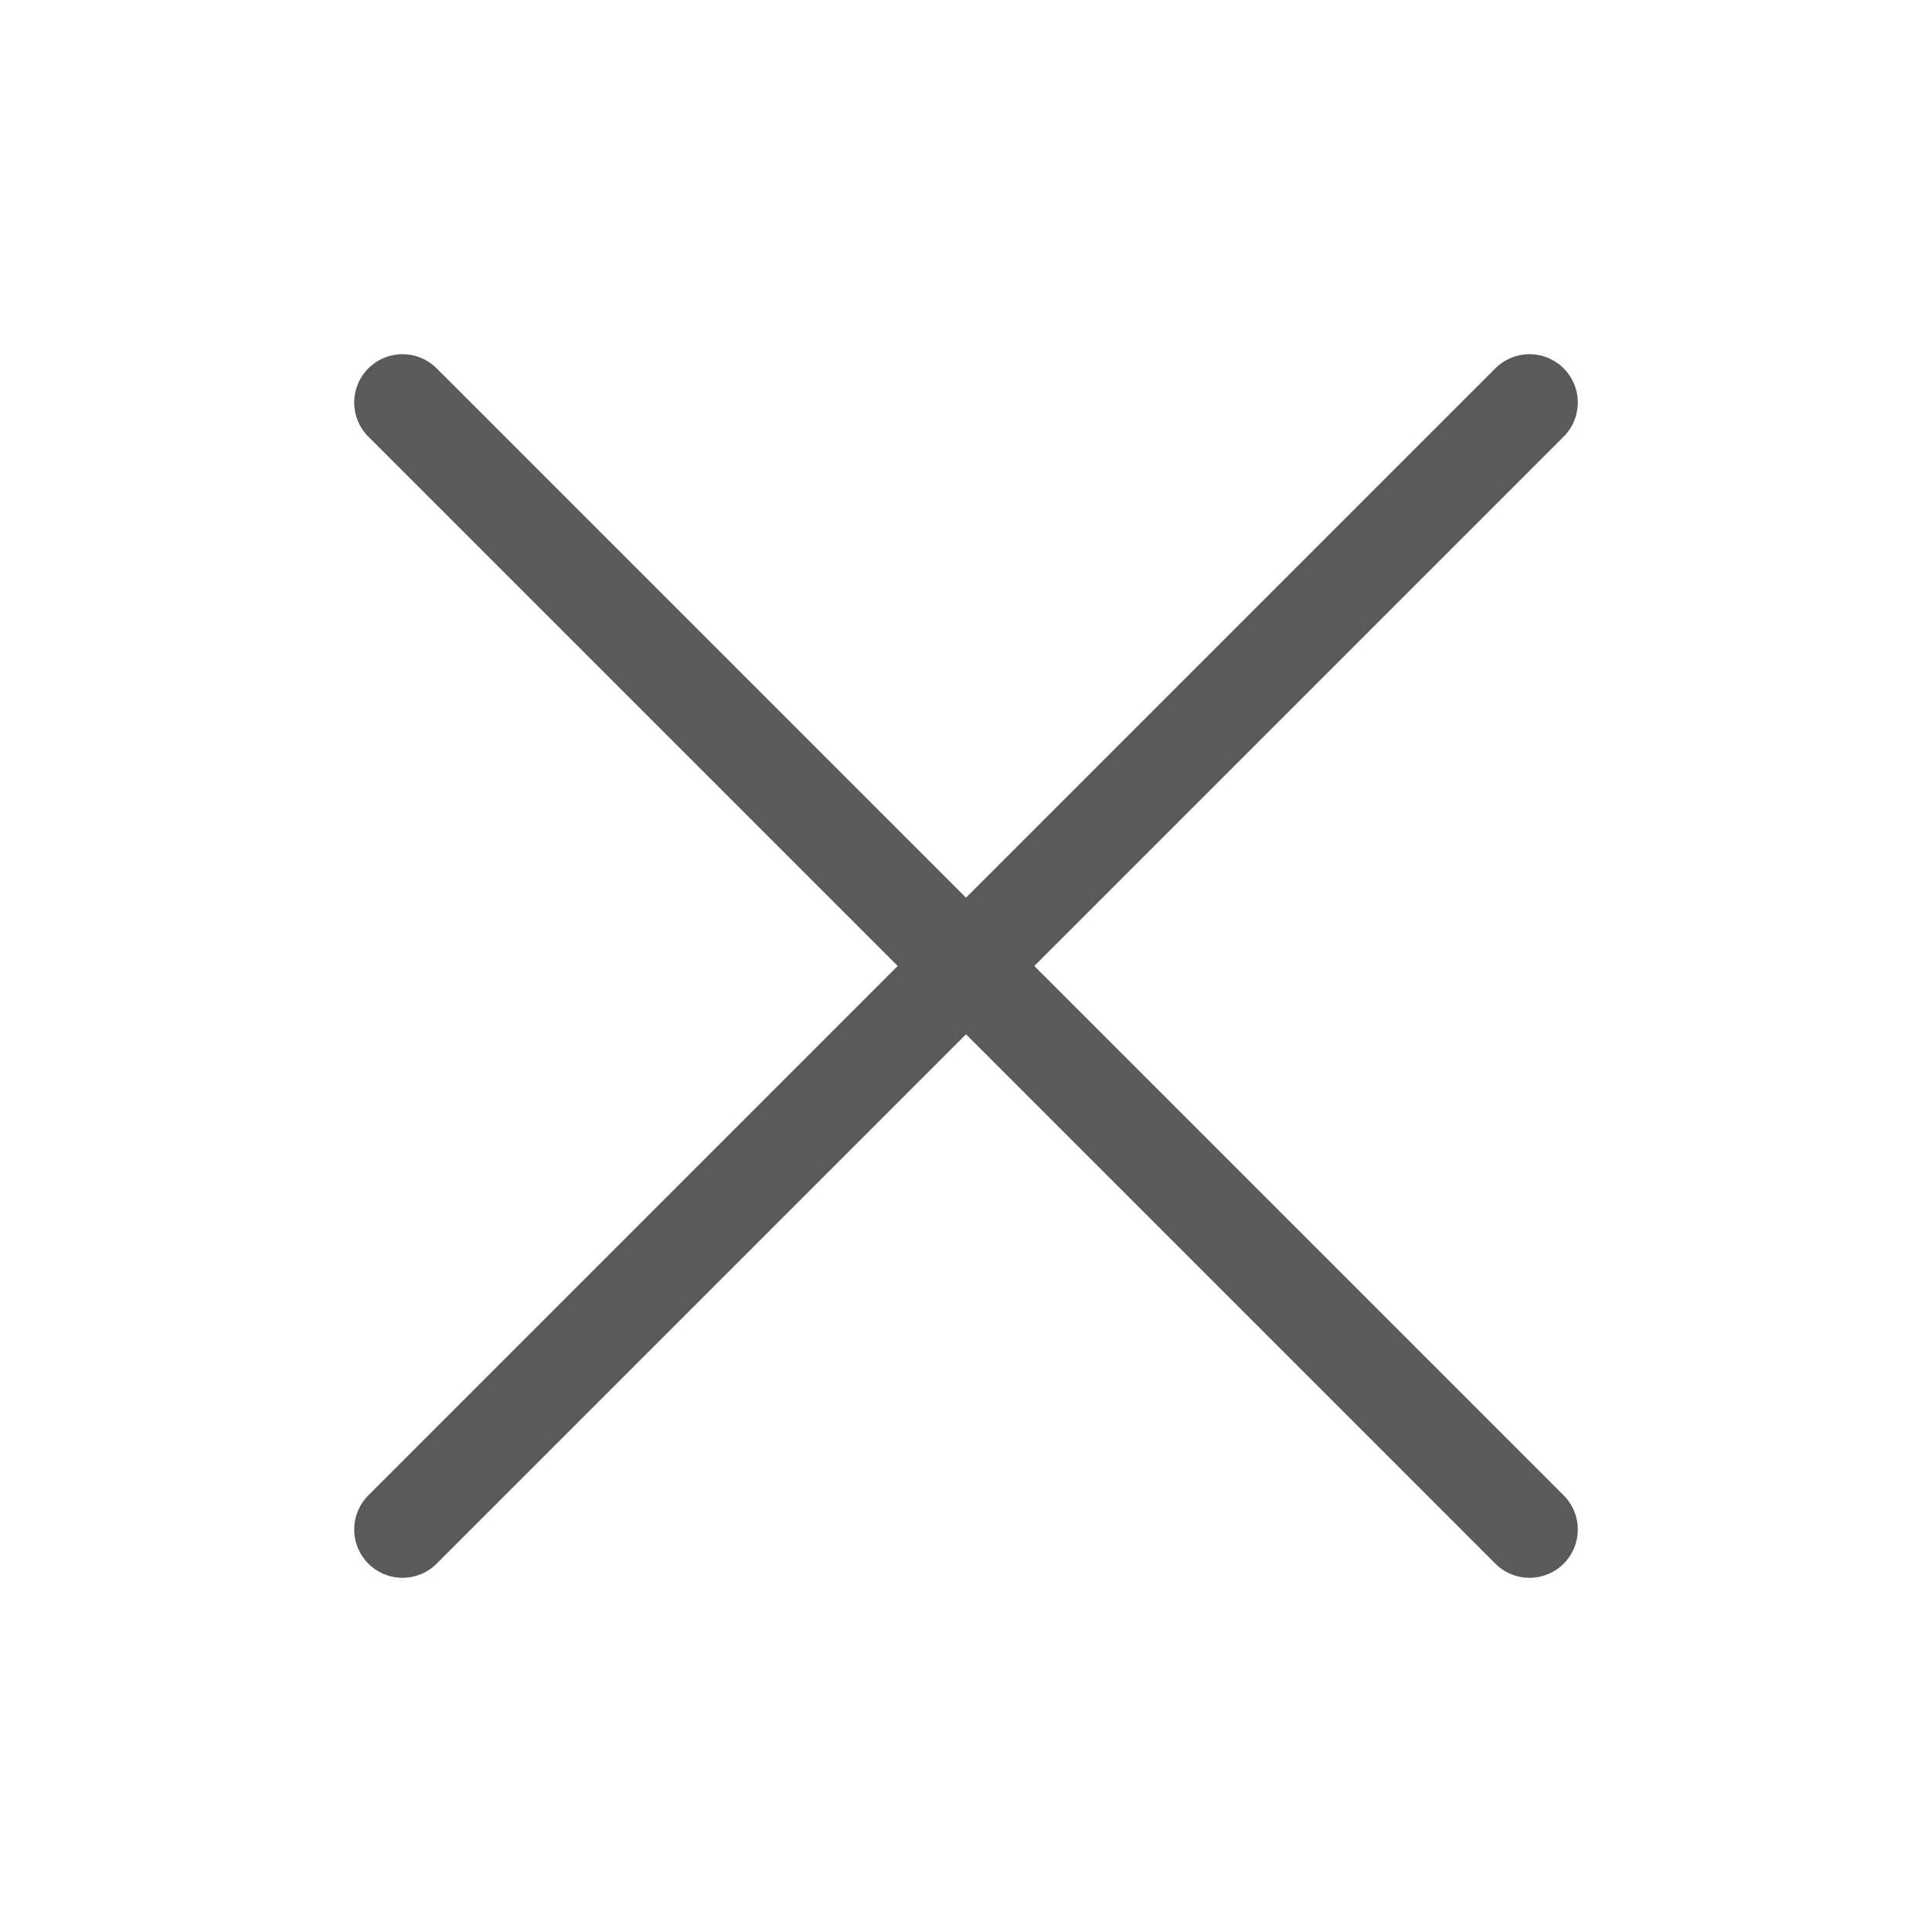
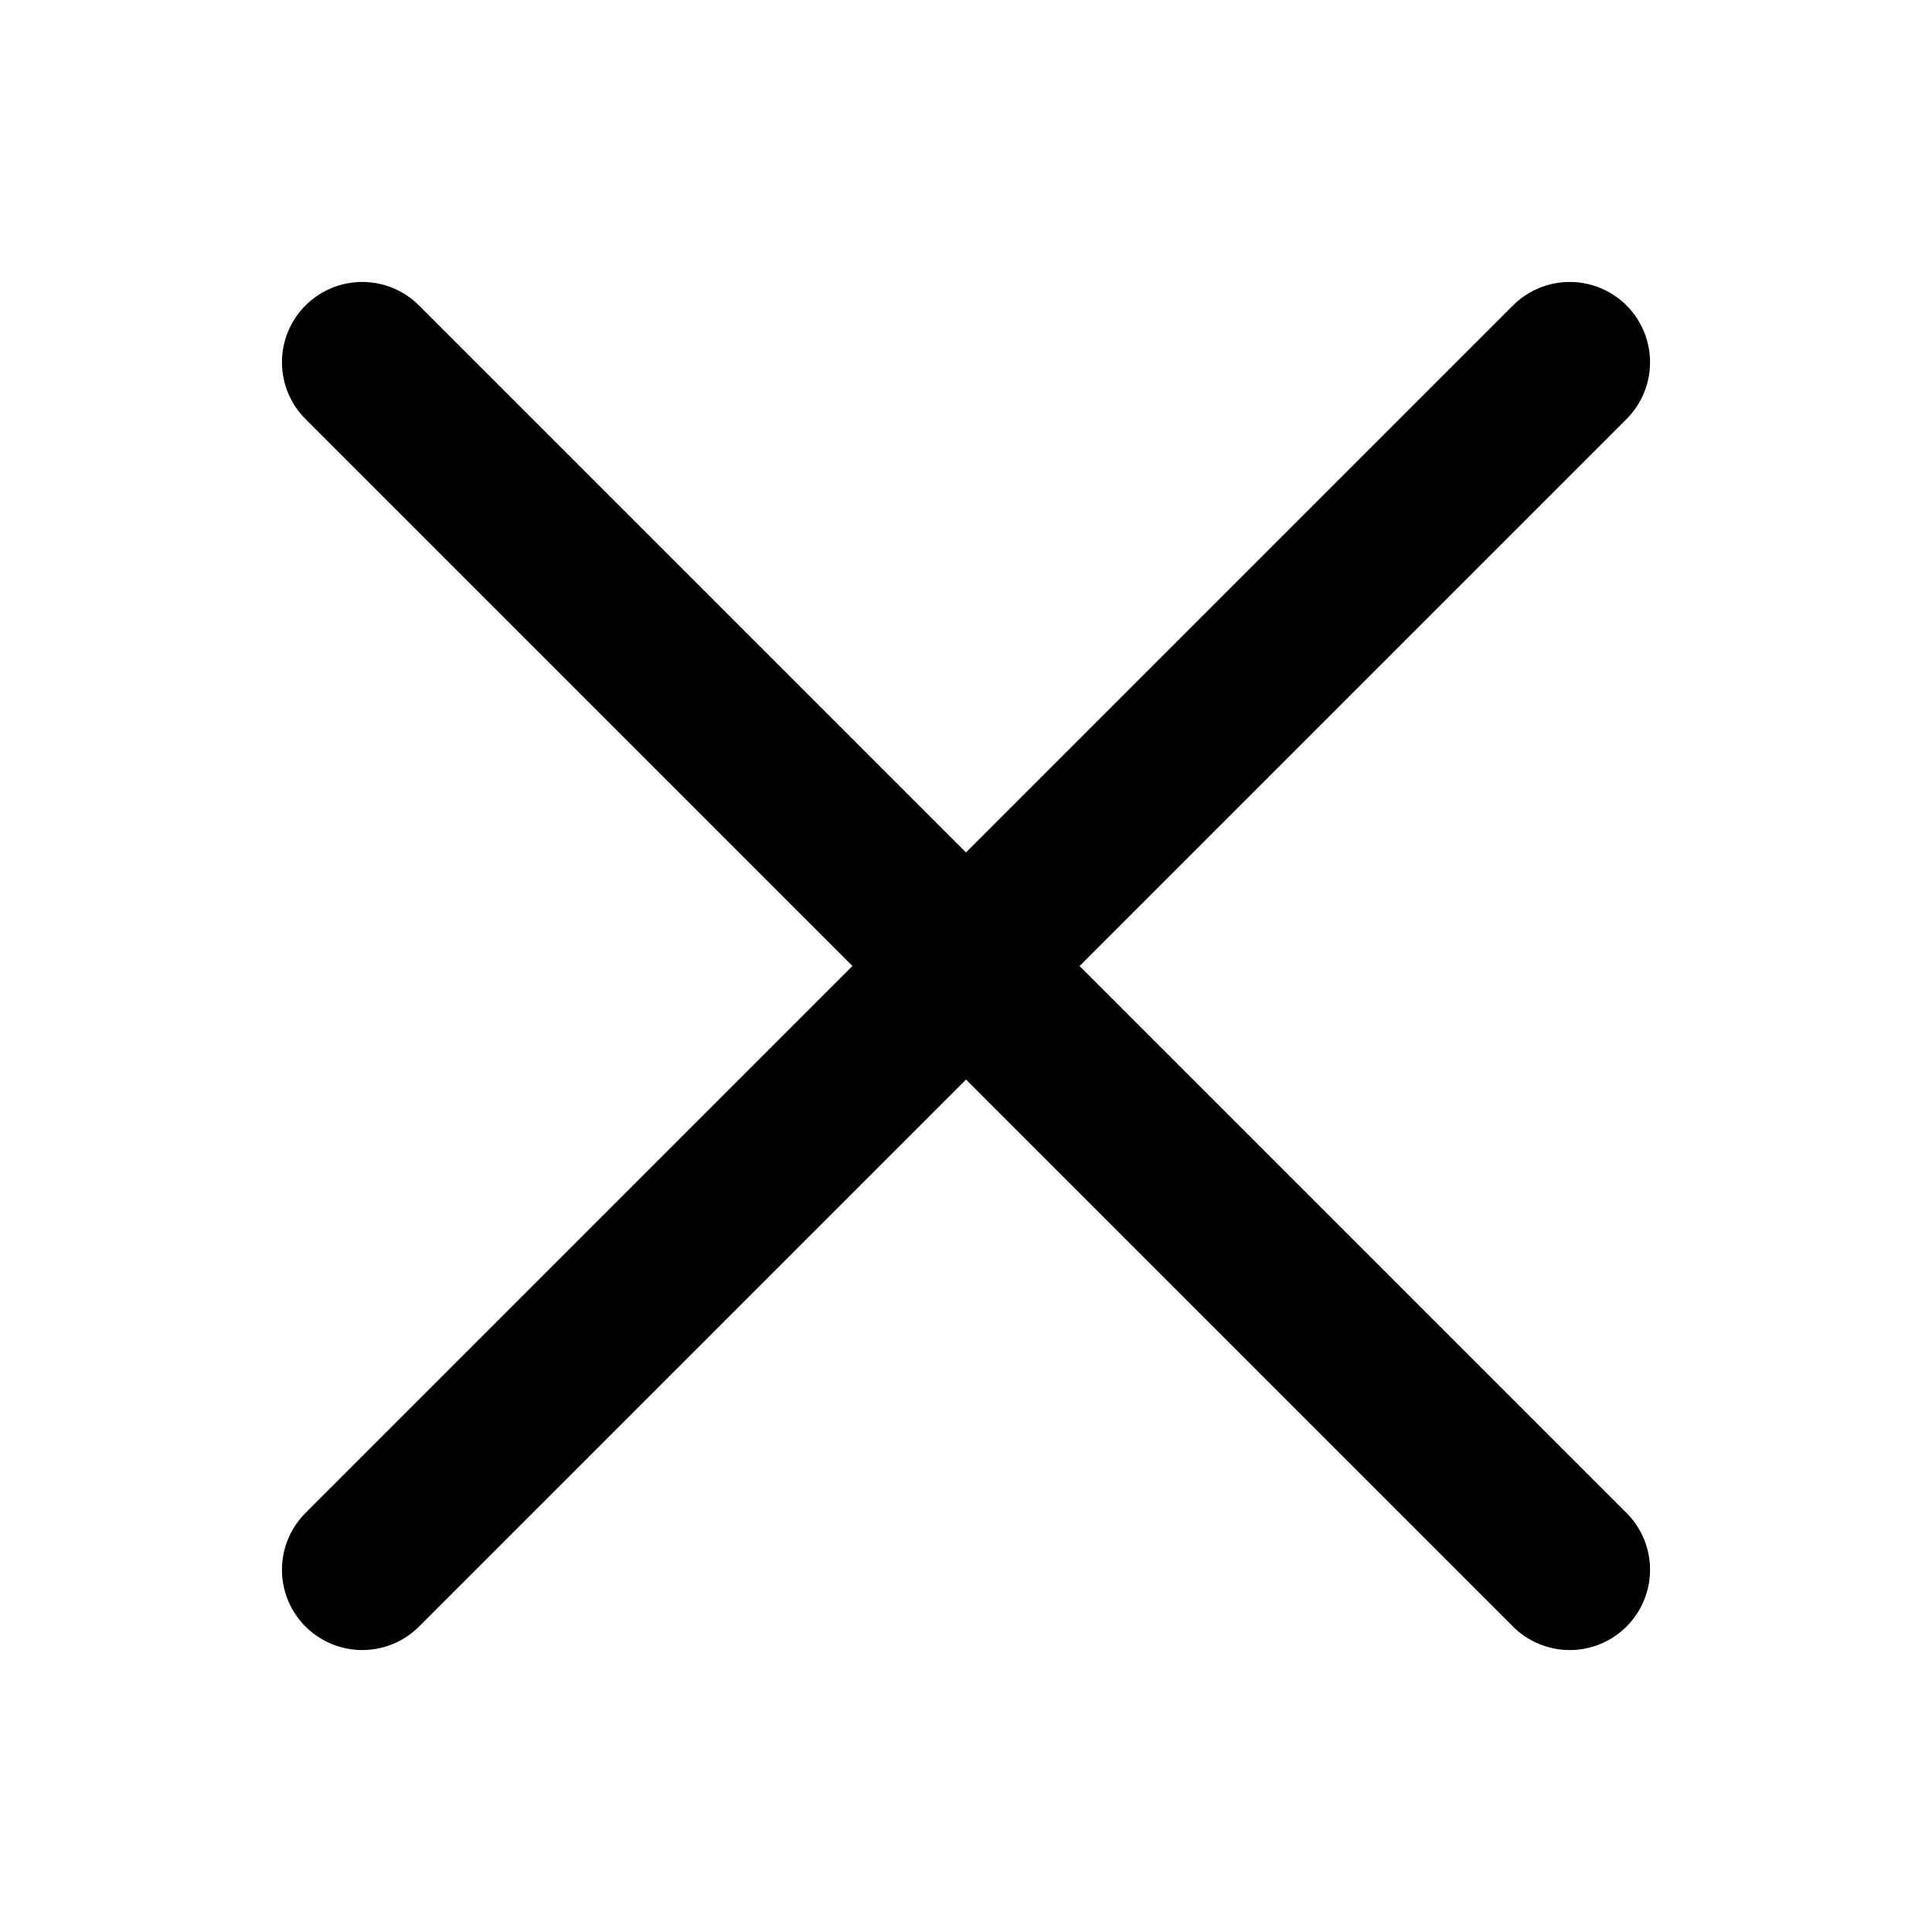
- <svg xmlns="http://www.w3.org/2000/svg" width="24" height="24" viewBox="0 0 24 24" fill="none" stroke="#5a5a5a" stroke-width="1.2" stroke-linecap="round">
-   <path d="M5 5L19 19" />
-   <path d="M19 5L5 19" />
+ <svg xmlns="http://www.w3.org/2000/svg" width="16" height="16" viewBox="0 0 16 16" fill="none" stroke="#000000" stroke-width="1.33" stroke-linecap="round">
+   <path d="M3 3L13 13" />
+   <path d="M13 3L3 13" />
</svg>
